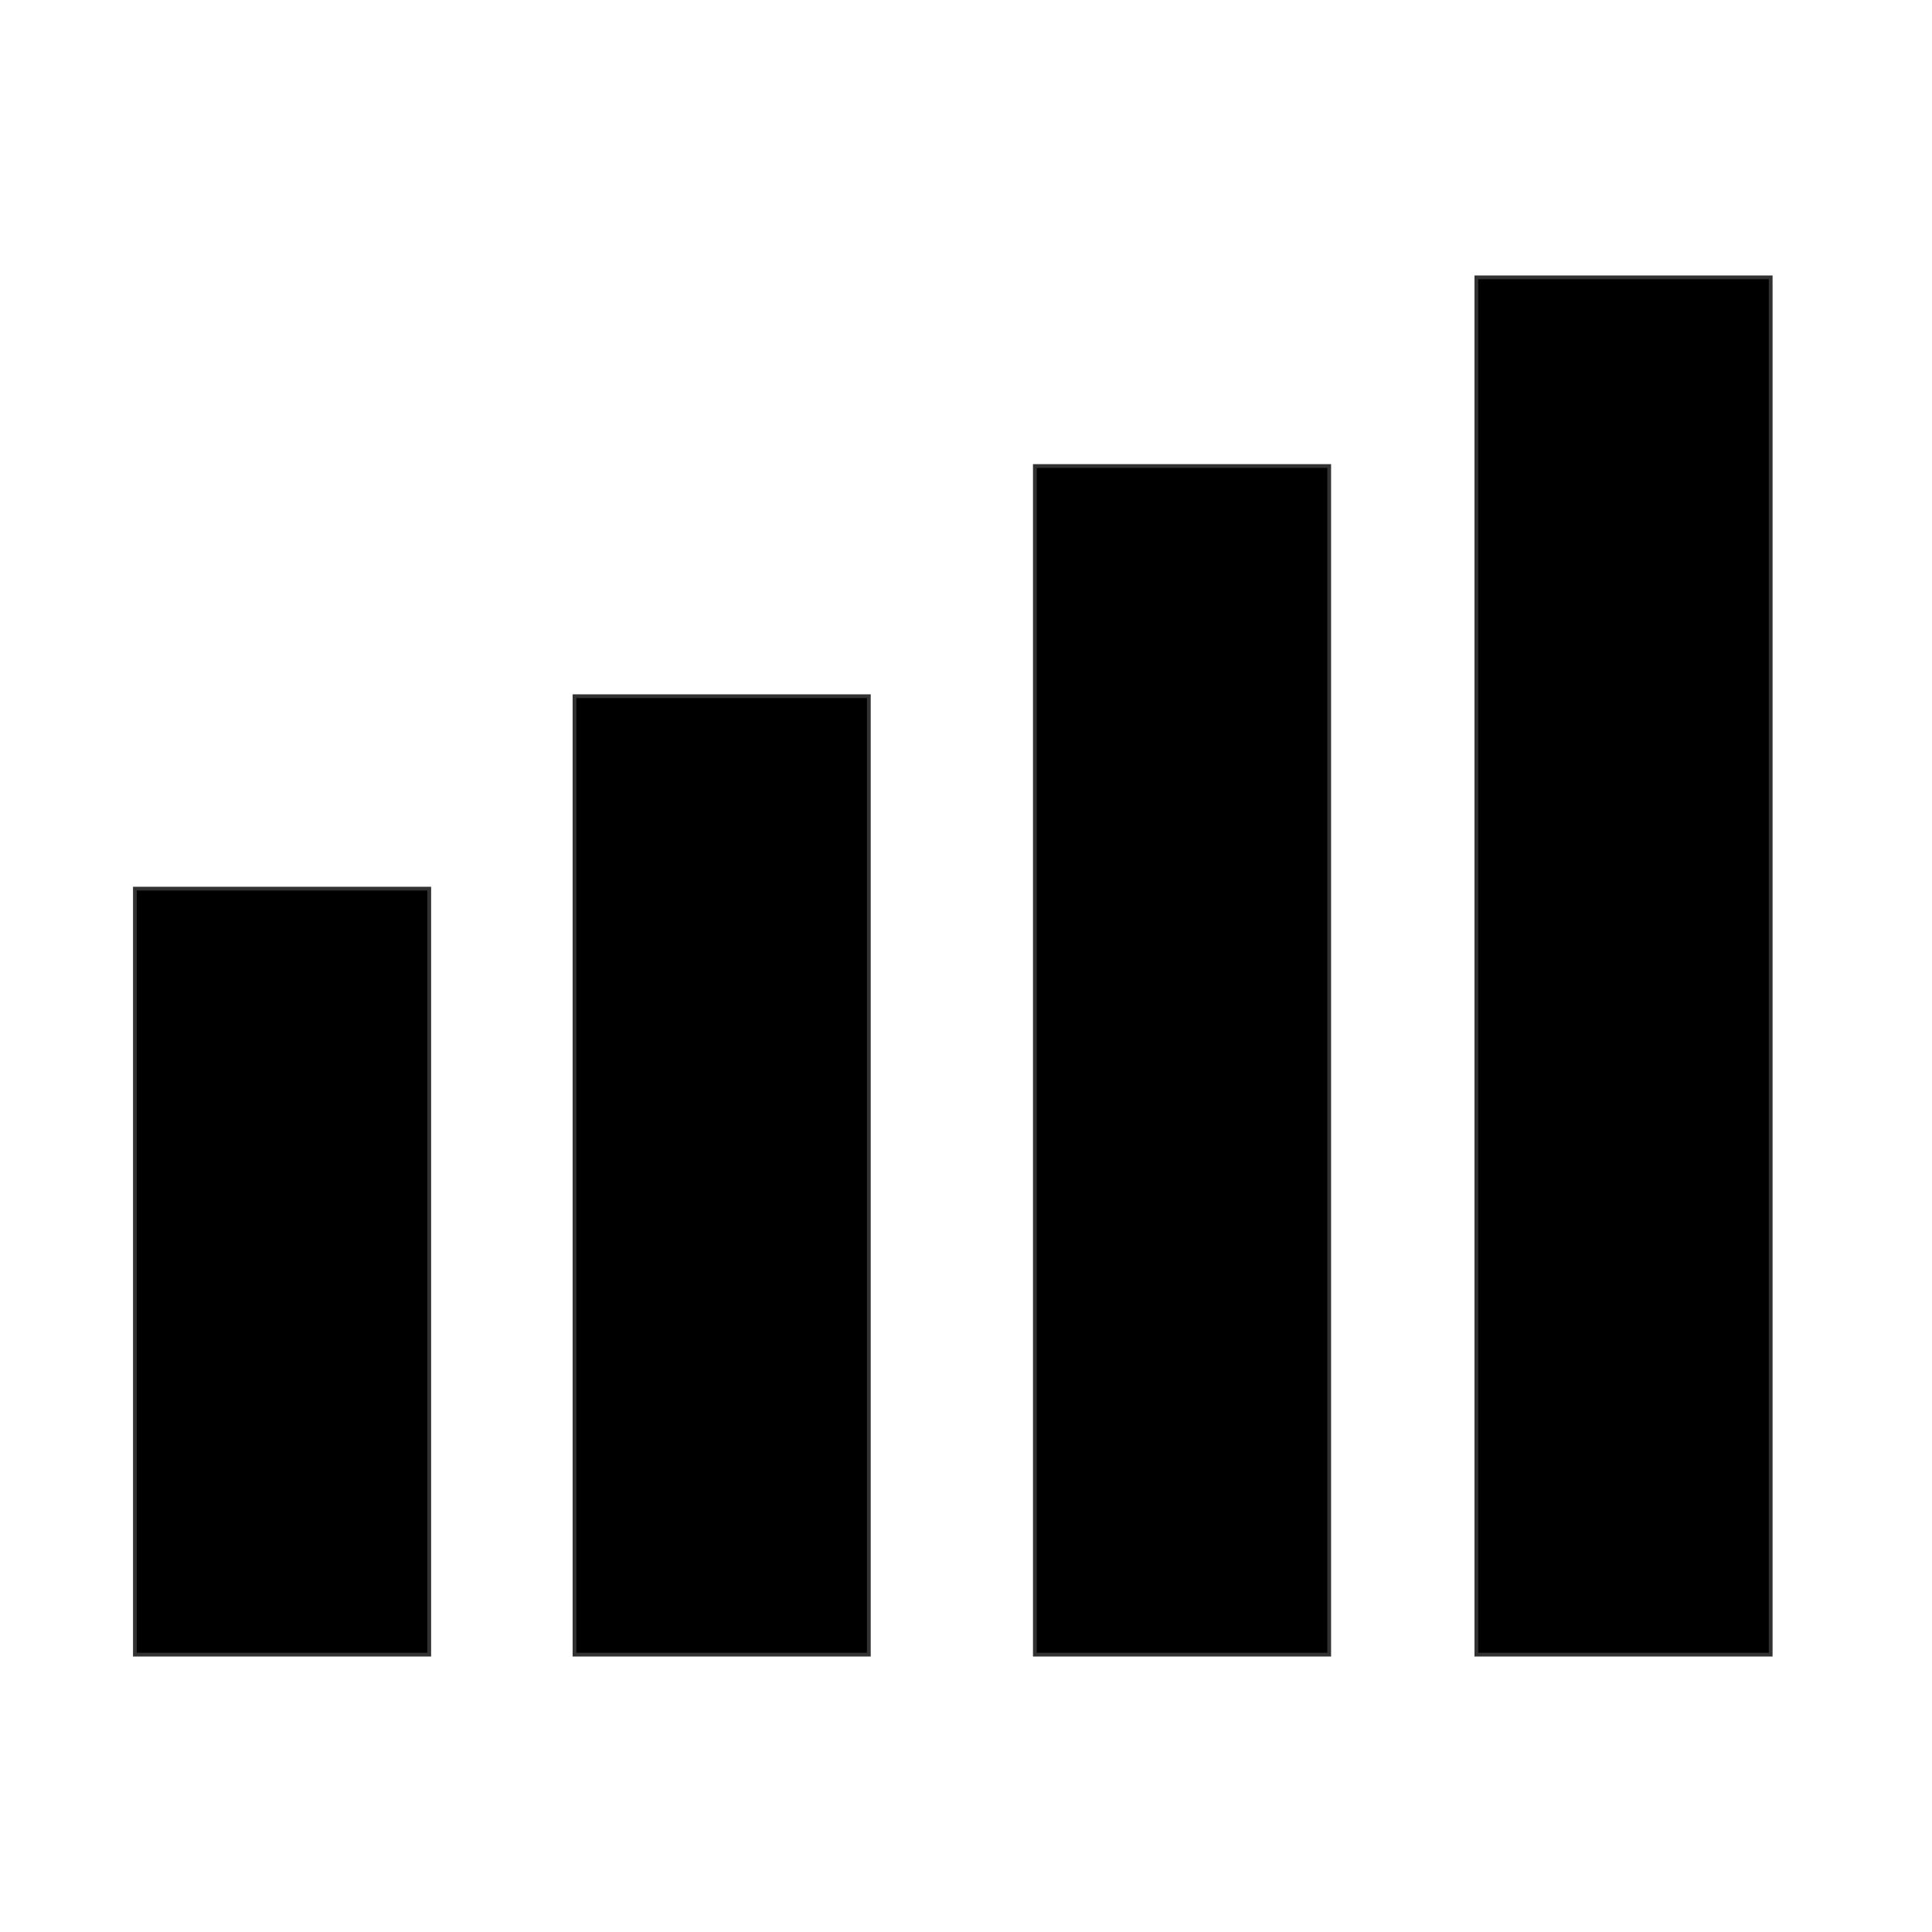
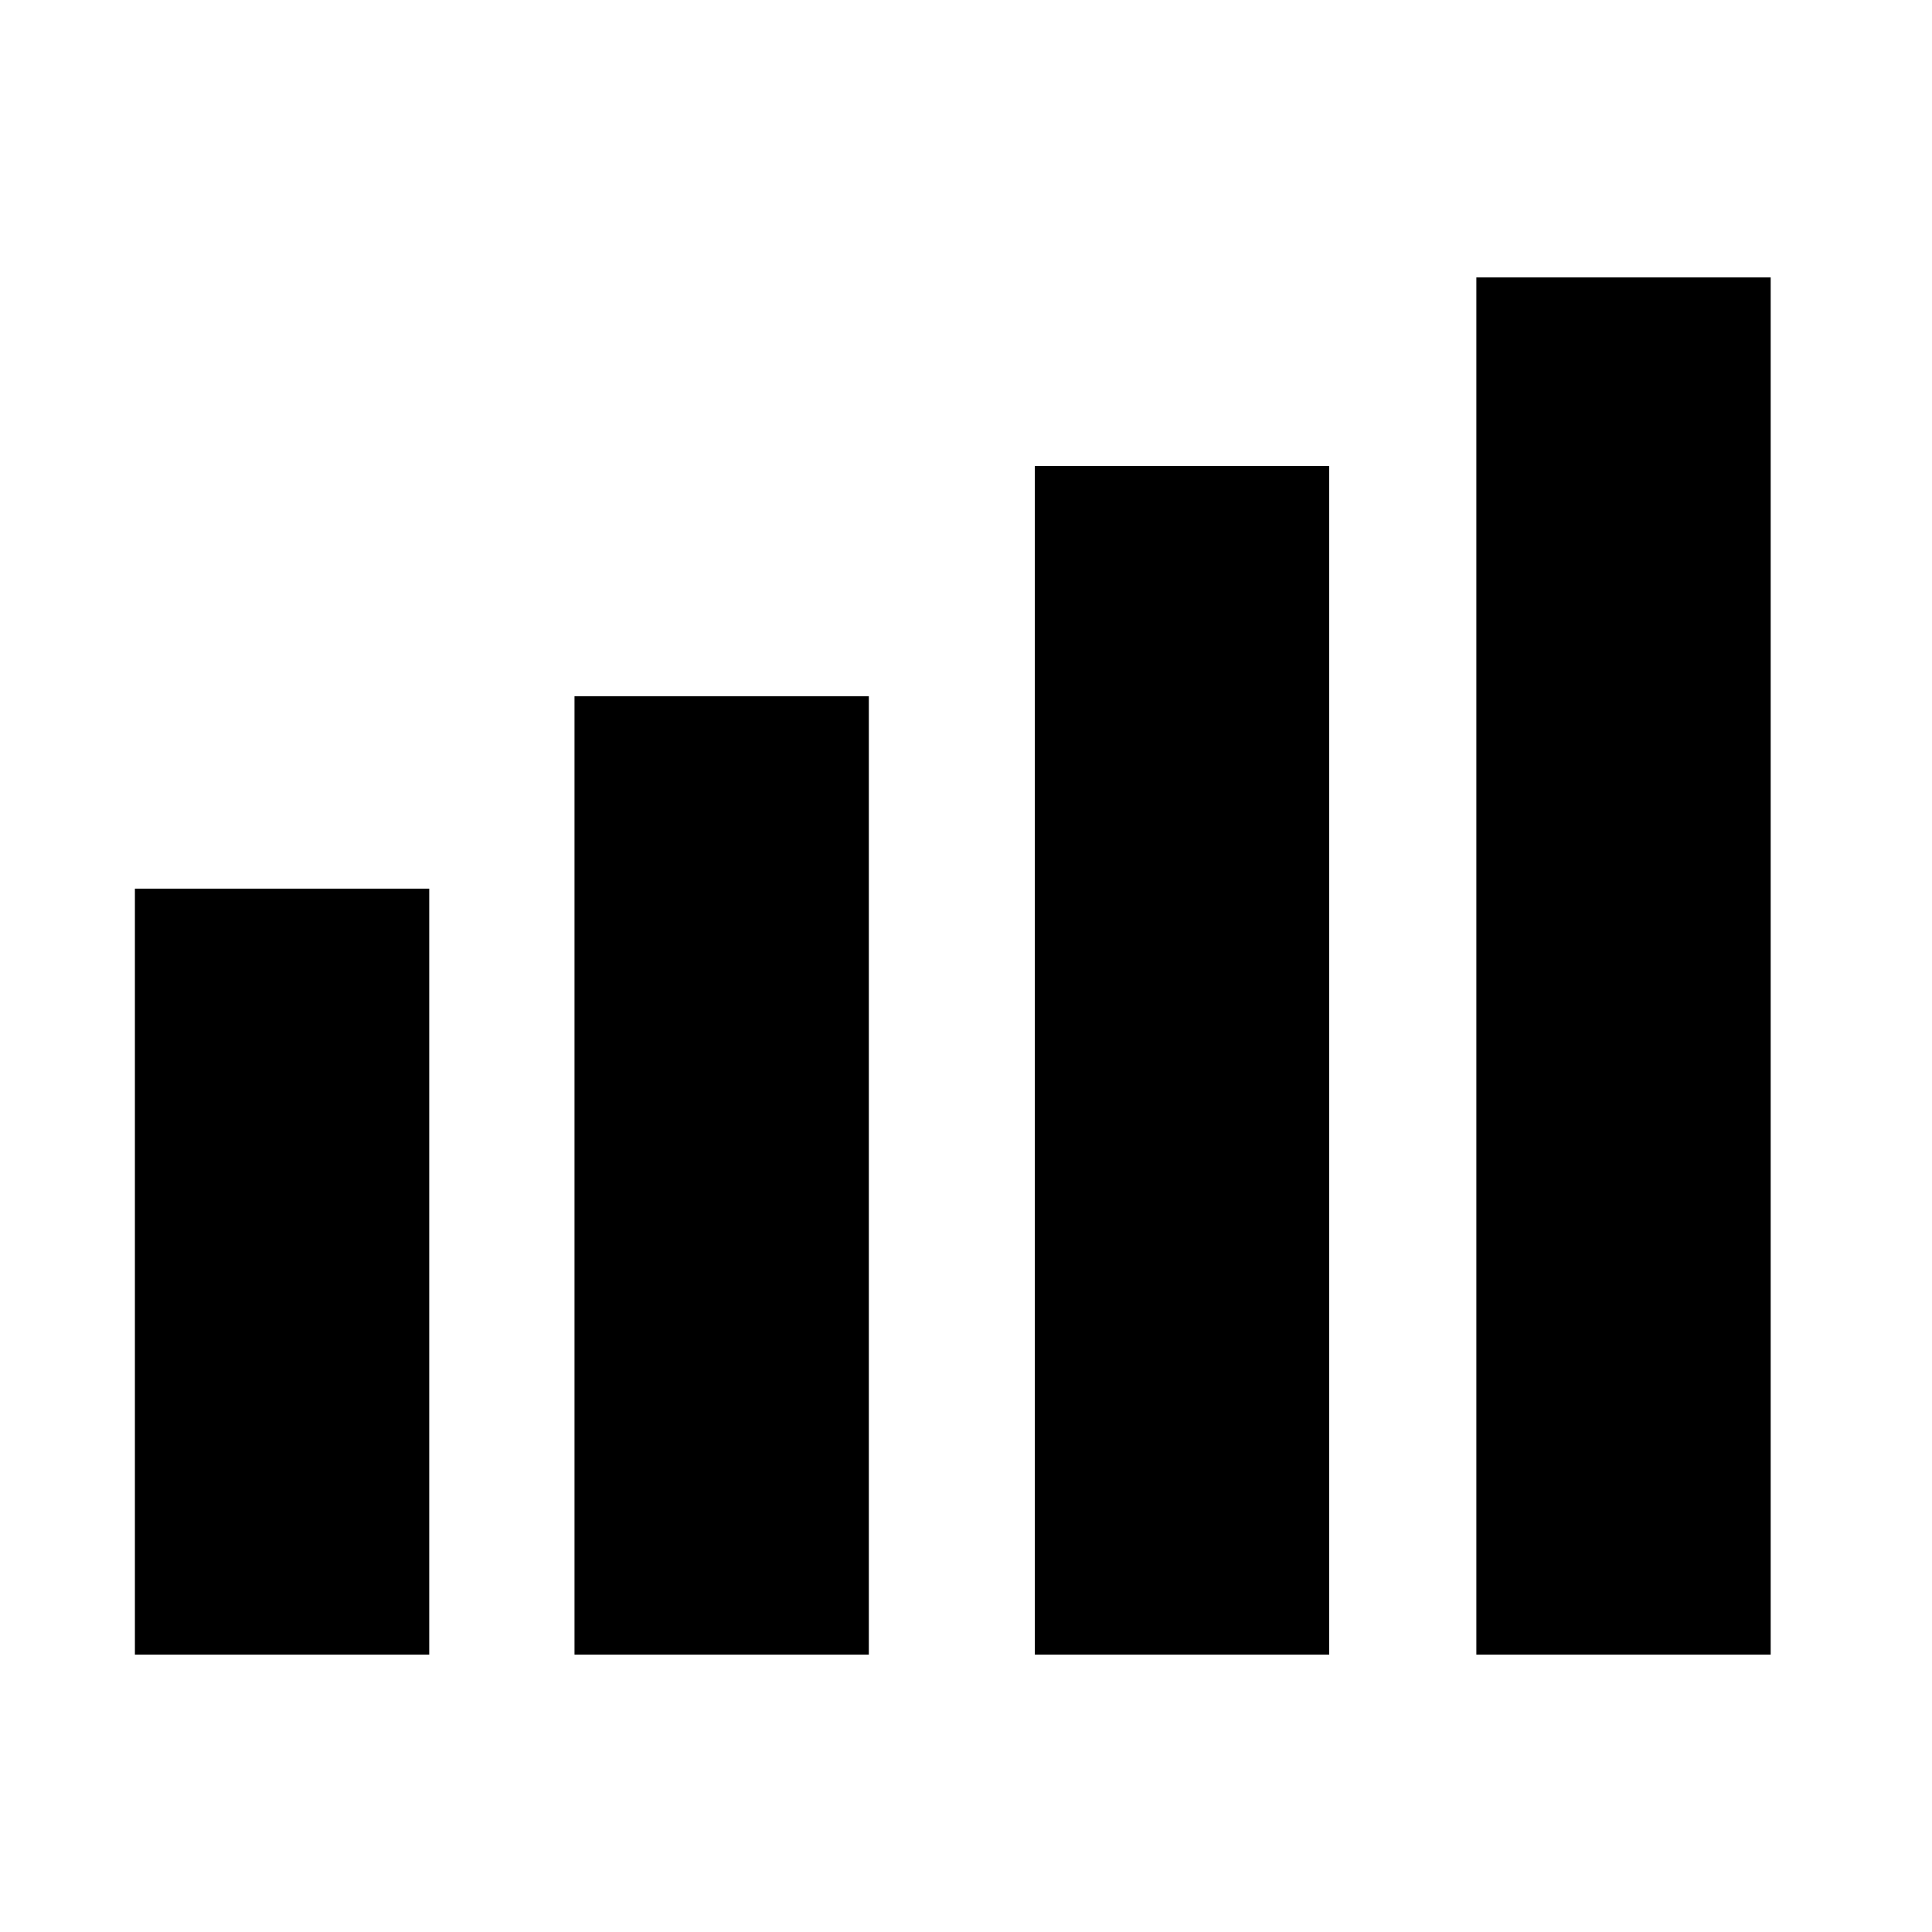
- <svg xmlns="http://www.w3.org/2000/svg" version="1.1" width="512" height="512">
-   <g id="Layer1" name="Layer 1" opacity="1">
-     <g id="Shape1">
-       <path id="shapePath1" d="M35.75,235.5 L113.75,235.5 L113.75,438.5 L35.75,438.5 L35.75,235.5 Z" style="stroke:#323232;stroke-opacity:1;stroke-width:1;stroke-linejoin:miter;stroke-miterlimit:2;stroke-linecap:round;fill-rule:evenodd;fill:#000000;fill-opacity:1;" />
-     </g>
-     <g id="Shape2">
-       <path id="shapePath2" d="M152.25,184.5 L230.25,184.5 L230.25,438.5 L152.25,438.5 L152.25,184.5 Z" style="stroke:#323232;stroke-opacity:1;stroke-width:1;stroke-linejoin:miter;stroke-miterlimit:2;stroke-linecap:round;fill-rule:evenodd;fill:#000000;fill-opacity:1;" />
-     </g>
-     <g id="Shape3">
-       <path id="shapePath3" d="M274.25,123.5 L352.25,123.5 L352.25,438.5 L274.25,438.5 L274.25,123.5 Z" style="stroke:#323232;stroke-opacity:1;stroke-width:1;stroke-linejoin:miter;stroke-miterlimit:2;stroke-linecap:round;fill-rule:evenodd;fill:#000000;fill-opacity:1;" />
-     </g>
-     <g id="Shape4">
-       <path id="shapePath4" d="M391.25,73.5 L469.25,73.5 L469.25,438.5 L391.25,438.5 L391.25,73.5 Z" style="stroke:#323232;stroke-opacity:1;stroke-width:1;stroke-linejoin:miter;stroke-miterlimit:2;stroke-linecap:round;fill-rule:evenodd;fill:#000000;fill-opacity:1;" />
-     </g>
-   </g>
+ <svg xmlns="http://www.w3.org/2000/svg" viewBox="0 0 512 512" fill="currentColor">
+   <rect x="35.75" y="235.5" width="78" height="203" />
+   <rect x="152.25" y="184.5" width="78" height="254" />
+   <rect x="274.25" y="123.5" width="78" height="315" />
+   <rect x="391.25" y="73.5" width="78" height="365" />
</svg>
